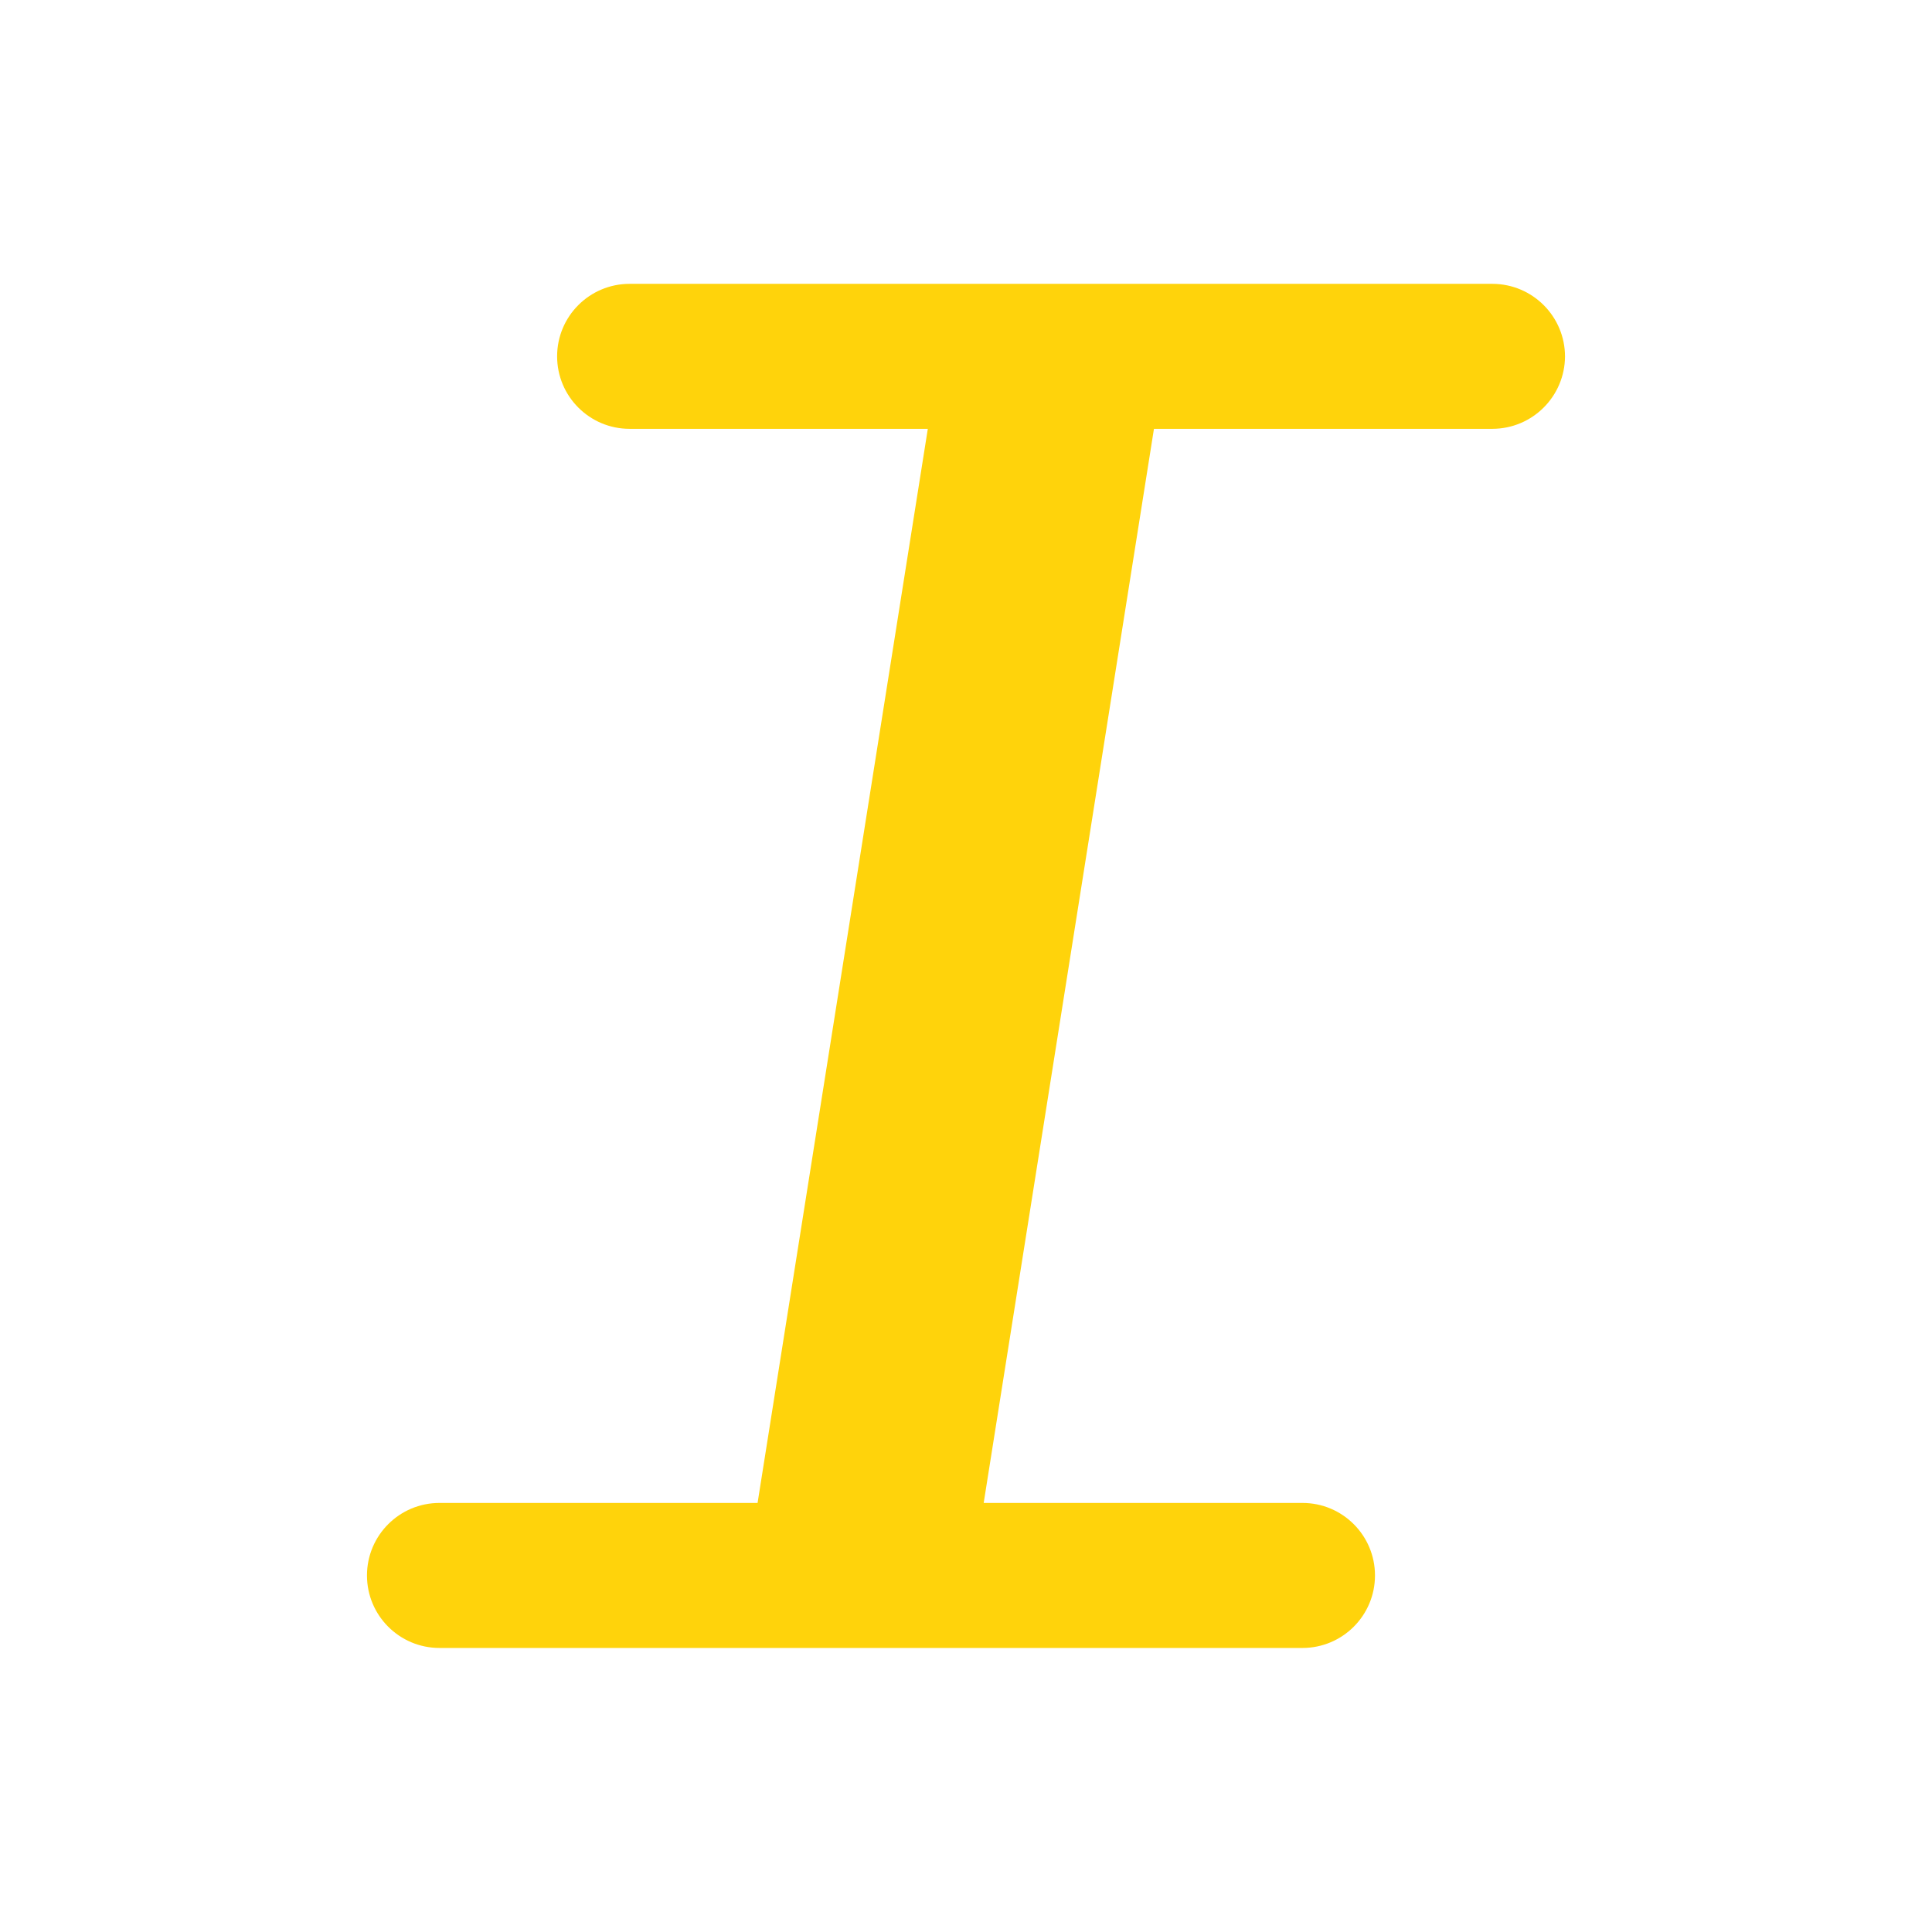
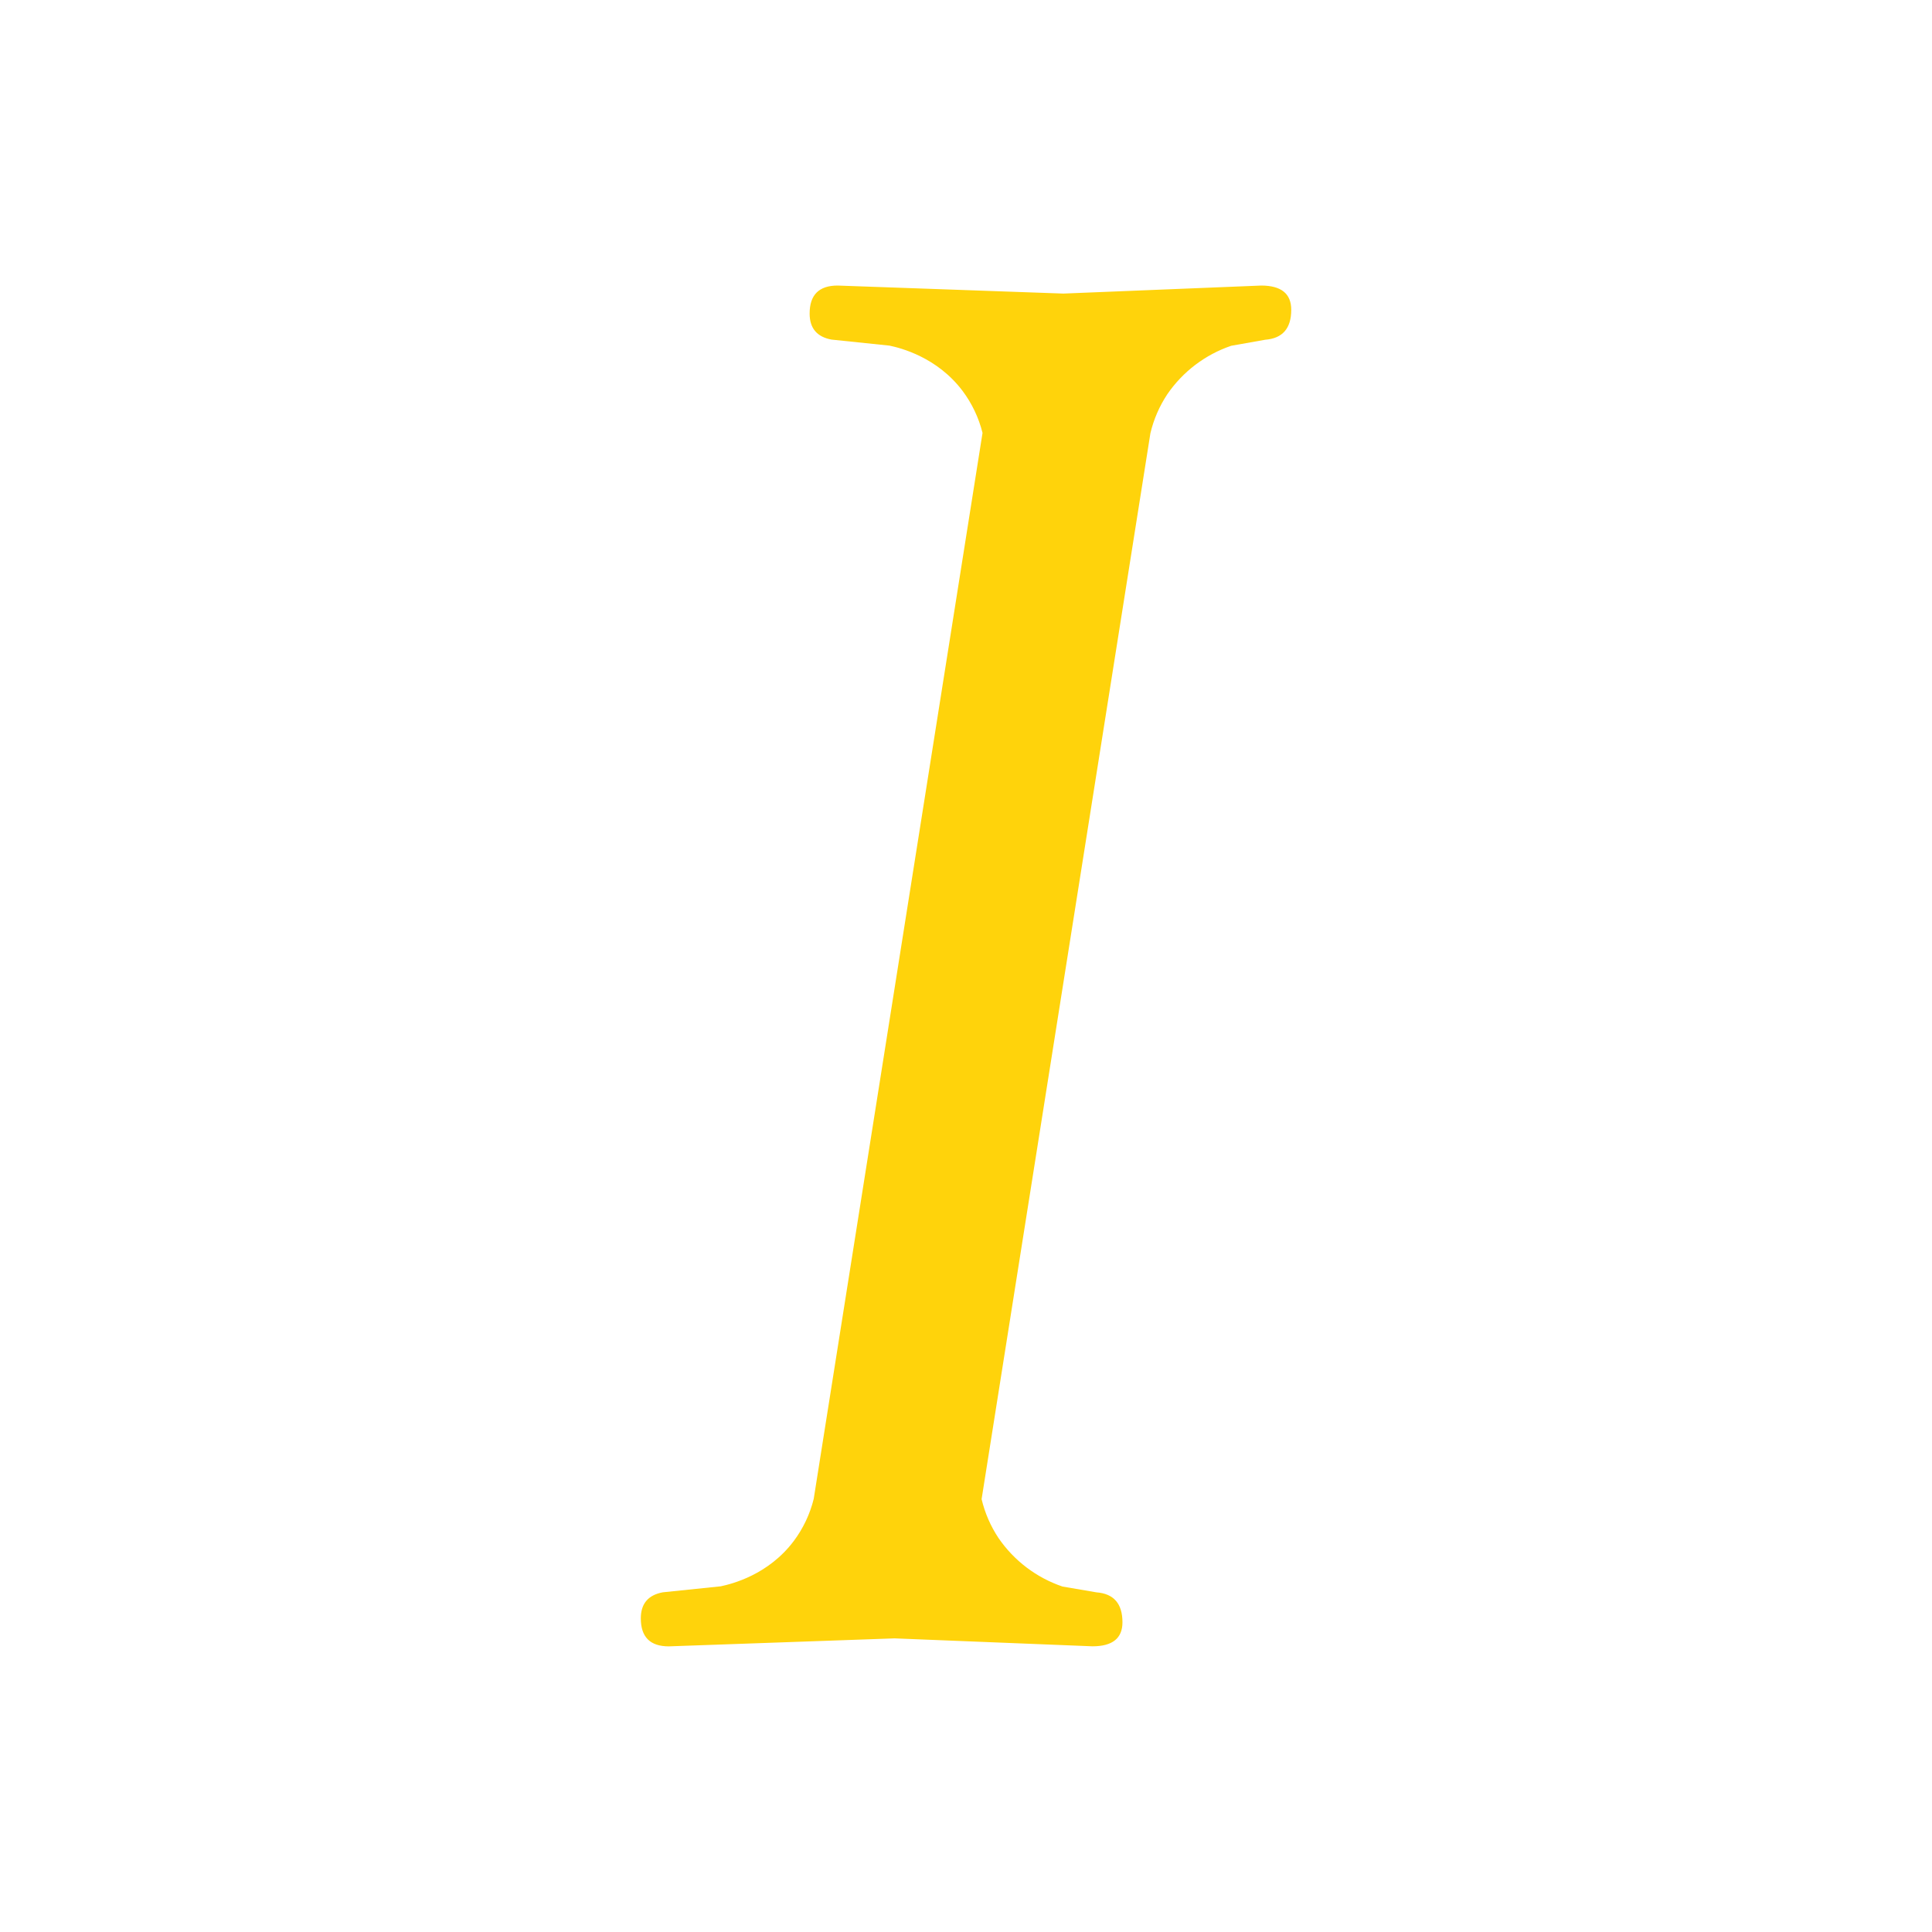
<svg xmlns="http://www.w3.org/2000/svg" id="Layer_1" data-name="Layer 1" viewBox="0 0 667.32 667.32">
  <defs>
    <style>.cls-1{fill:#ffd30b;}</style>
  </defs>
-   <path class="cls-1" d="M540.56,123.12a25.13,25.13,0,0,1-25,25H398.58l-58.81,371H449.88a25,25,0,0,1,0,50.09H151.8a25,25,0,0,1,0-50.09H261.67l58.8-371h-103a25,25,0,0,1,0-50.08H515.52A25.12,25.12,0,0,1,540.56,123.12Z" />
+   <path class="cls-1" d="M446,107q0,9.66-9,10.35l-11.73,2.08a43.91,43.91,0,0,0-22.08,16.75,41.81,41.81,0,0,0-5.83,13.43l-58.31,368.2h0a41.59,41.59,0,0,0,5.83,13.42A43.89,43.89,0,0,0,367,548L378.7,550q9,.68,9,10.35,0,8.29-10.35,8.29L309,565.9l-78,2.76q-9.66,0-9.66-9.67,0-7.59,7.59-9l20-2.07c4-.85,16.47-4,25.22-15.62a40.57,40.57,0,0,0,6.91-14.57l58.31-368.2A40.54,40.54,0,0,0,332.46,135c-8.75-11.59-21.24-14.78-25.22-15.62l-20-2.08q-7.59-1.38-7.59-9,0-9.66,9.66-9.67l78,2.77,68.35-2.77Q446,98.66,446,107Z" />
</svg>
